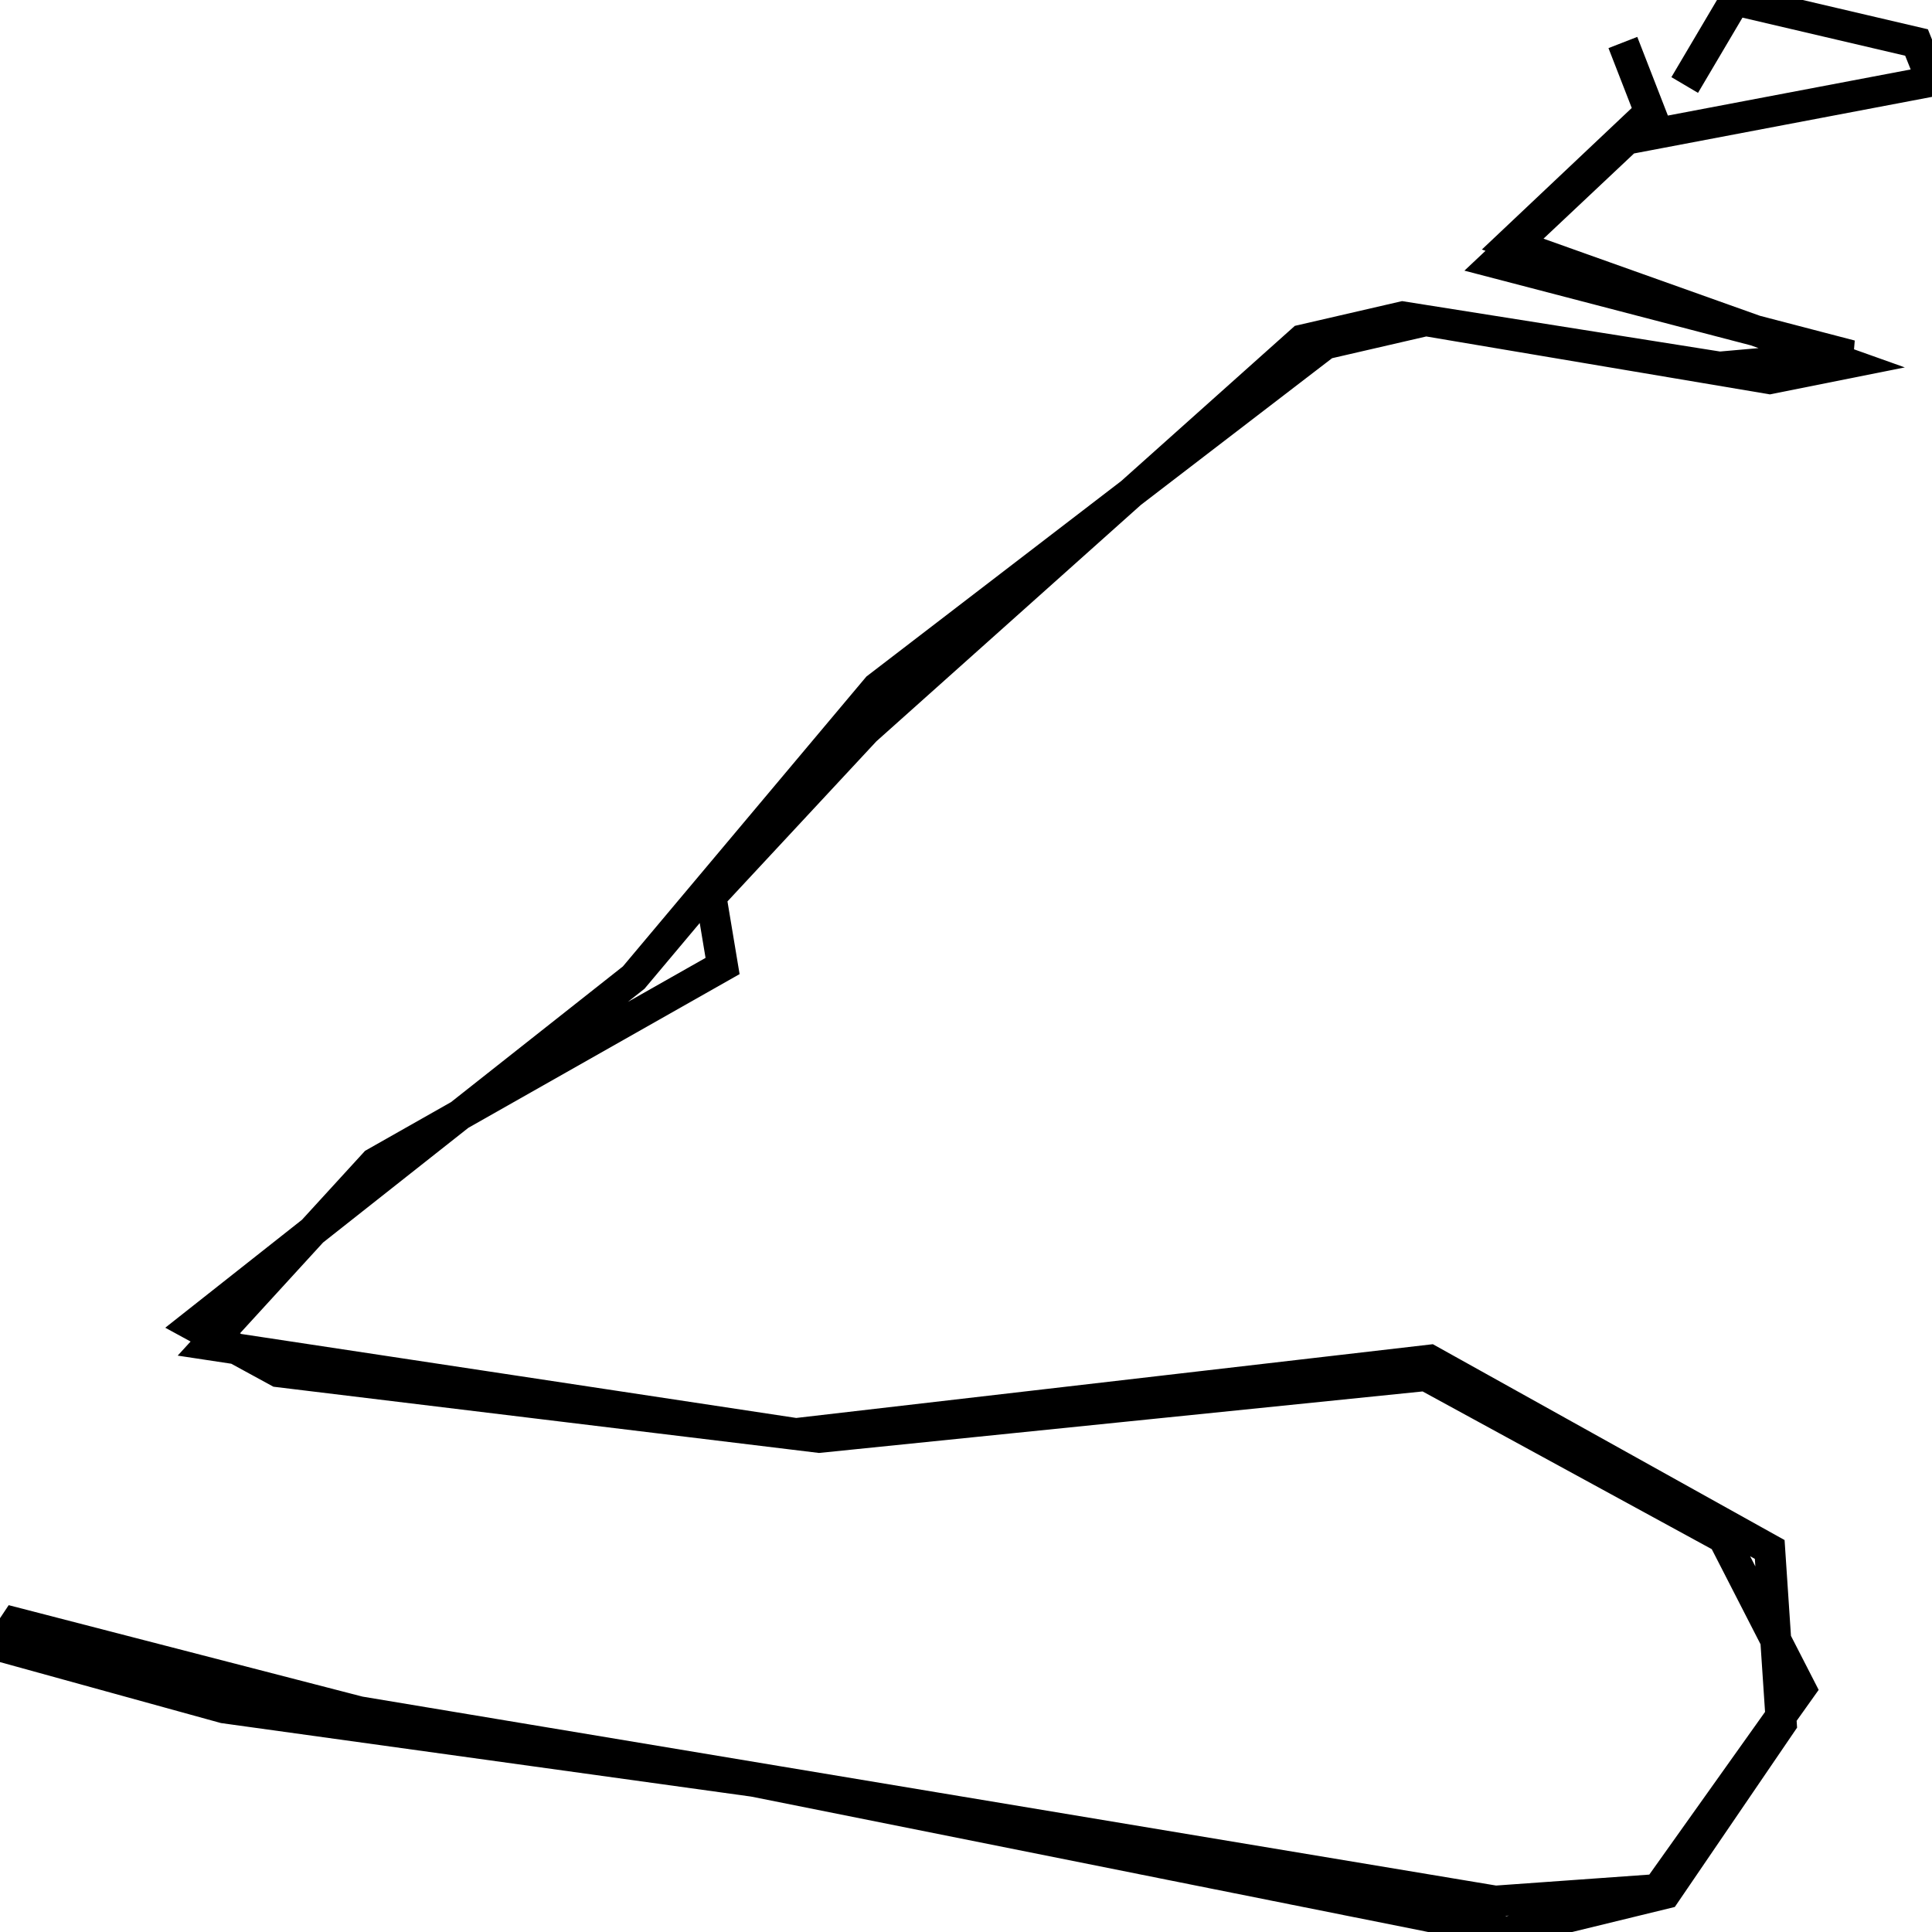
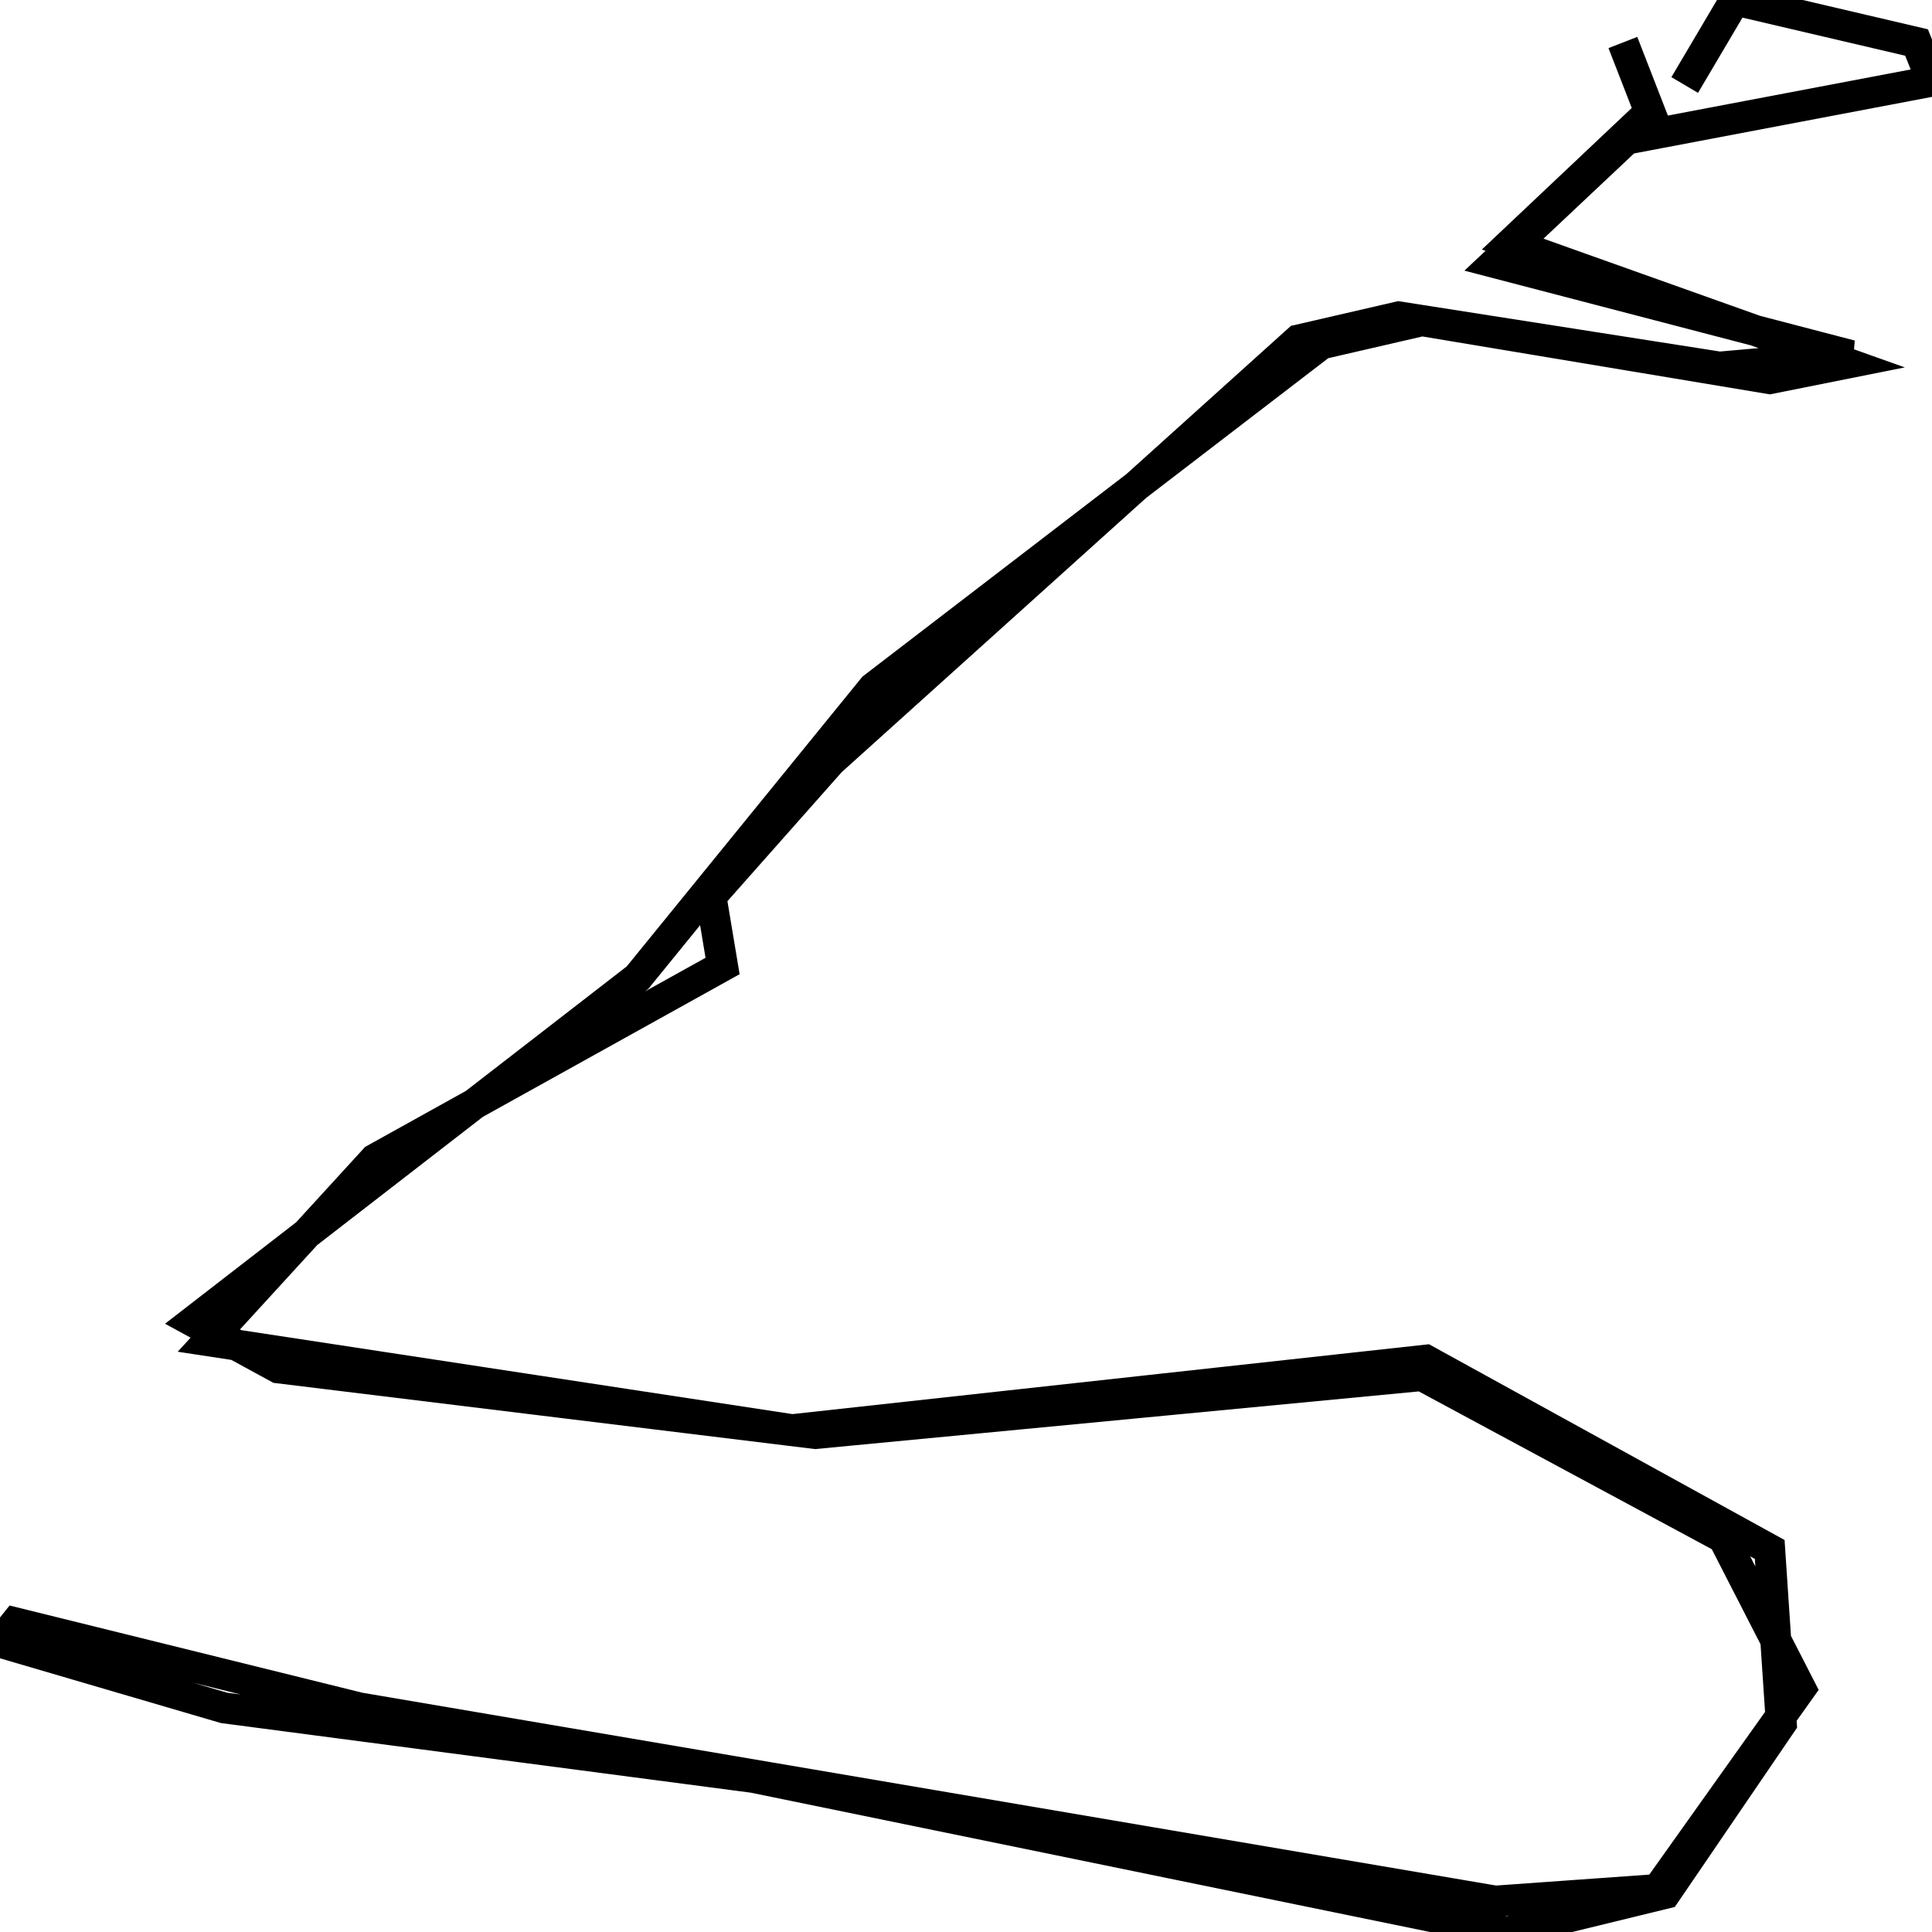
<svg xmlns="http://www.w3.org/2000/svg" viewBox="0 0 500 500">
-   <path d="M420,11l7,18l-36,34l87,31l-20,4l-89,-15l-26,6l-116,89l-63,75l-114,90l22,12l140,17l157,-16l77,42l20,39l-37,52l-42,3l-294,-49l-89,-23l-4,6l58,16l137,19l195,39l41,-10l30,-44l-3,-45l-88,-49l-164,19l-152,-23l43,-47l90,-51l-3,-18l40,-43l113,-101l26,-6l82,13l34,-3l-92,-24l34,-32l79,-15l-4,-10l-47,-11l-13,22" fill="none" stroke="currentColor" stroke-width="8" />
+   <path d="M420,11l7,18l-36,34l87,31l-20,4l-90,-15l-26,6l-116,89l-61,75l-115,89l22,12l139,17l157,-15l78,42l20,39l-37,52l-42,3l-294,-50l-89,-22l-4,5l58,17l137,18l195,40l41,-10l30,-44l-3,-45l-89,-49l-164,18l-151,-23l43,-47l90,-50l-3,-18l31,-35l121,-109l26,-6l83,13l34,-3l-92,-24l34,-32l79,-15l-4,-10l-47,-11l-13,22" fill="none" stroke="currentColor" stroke-width="8" />
</svg>
